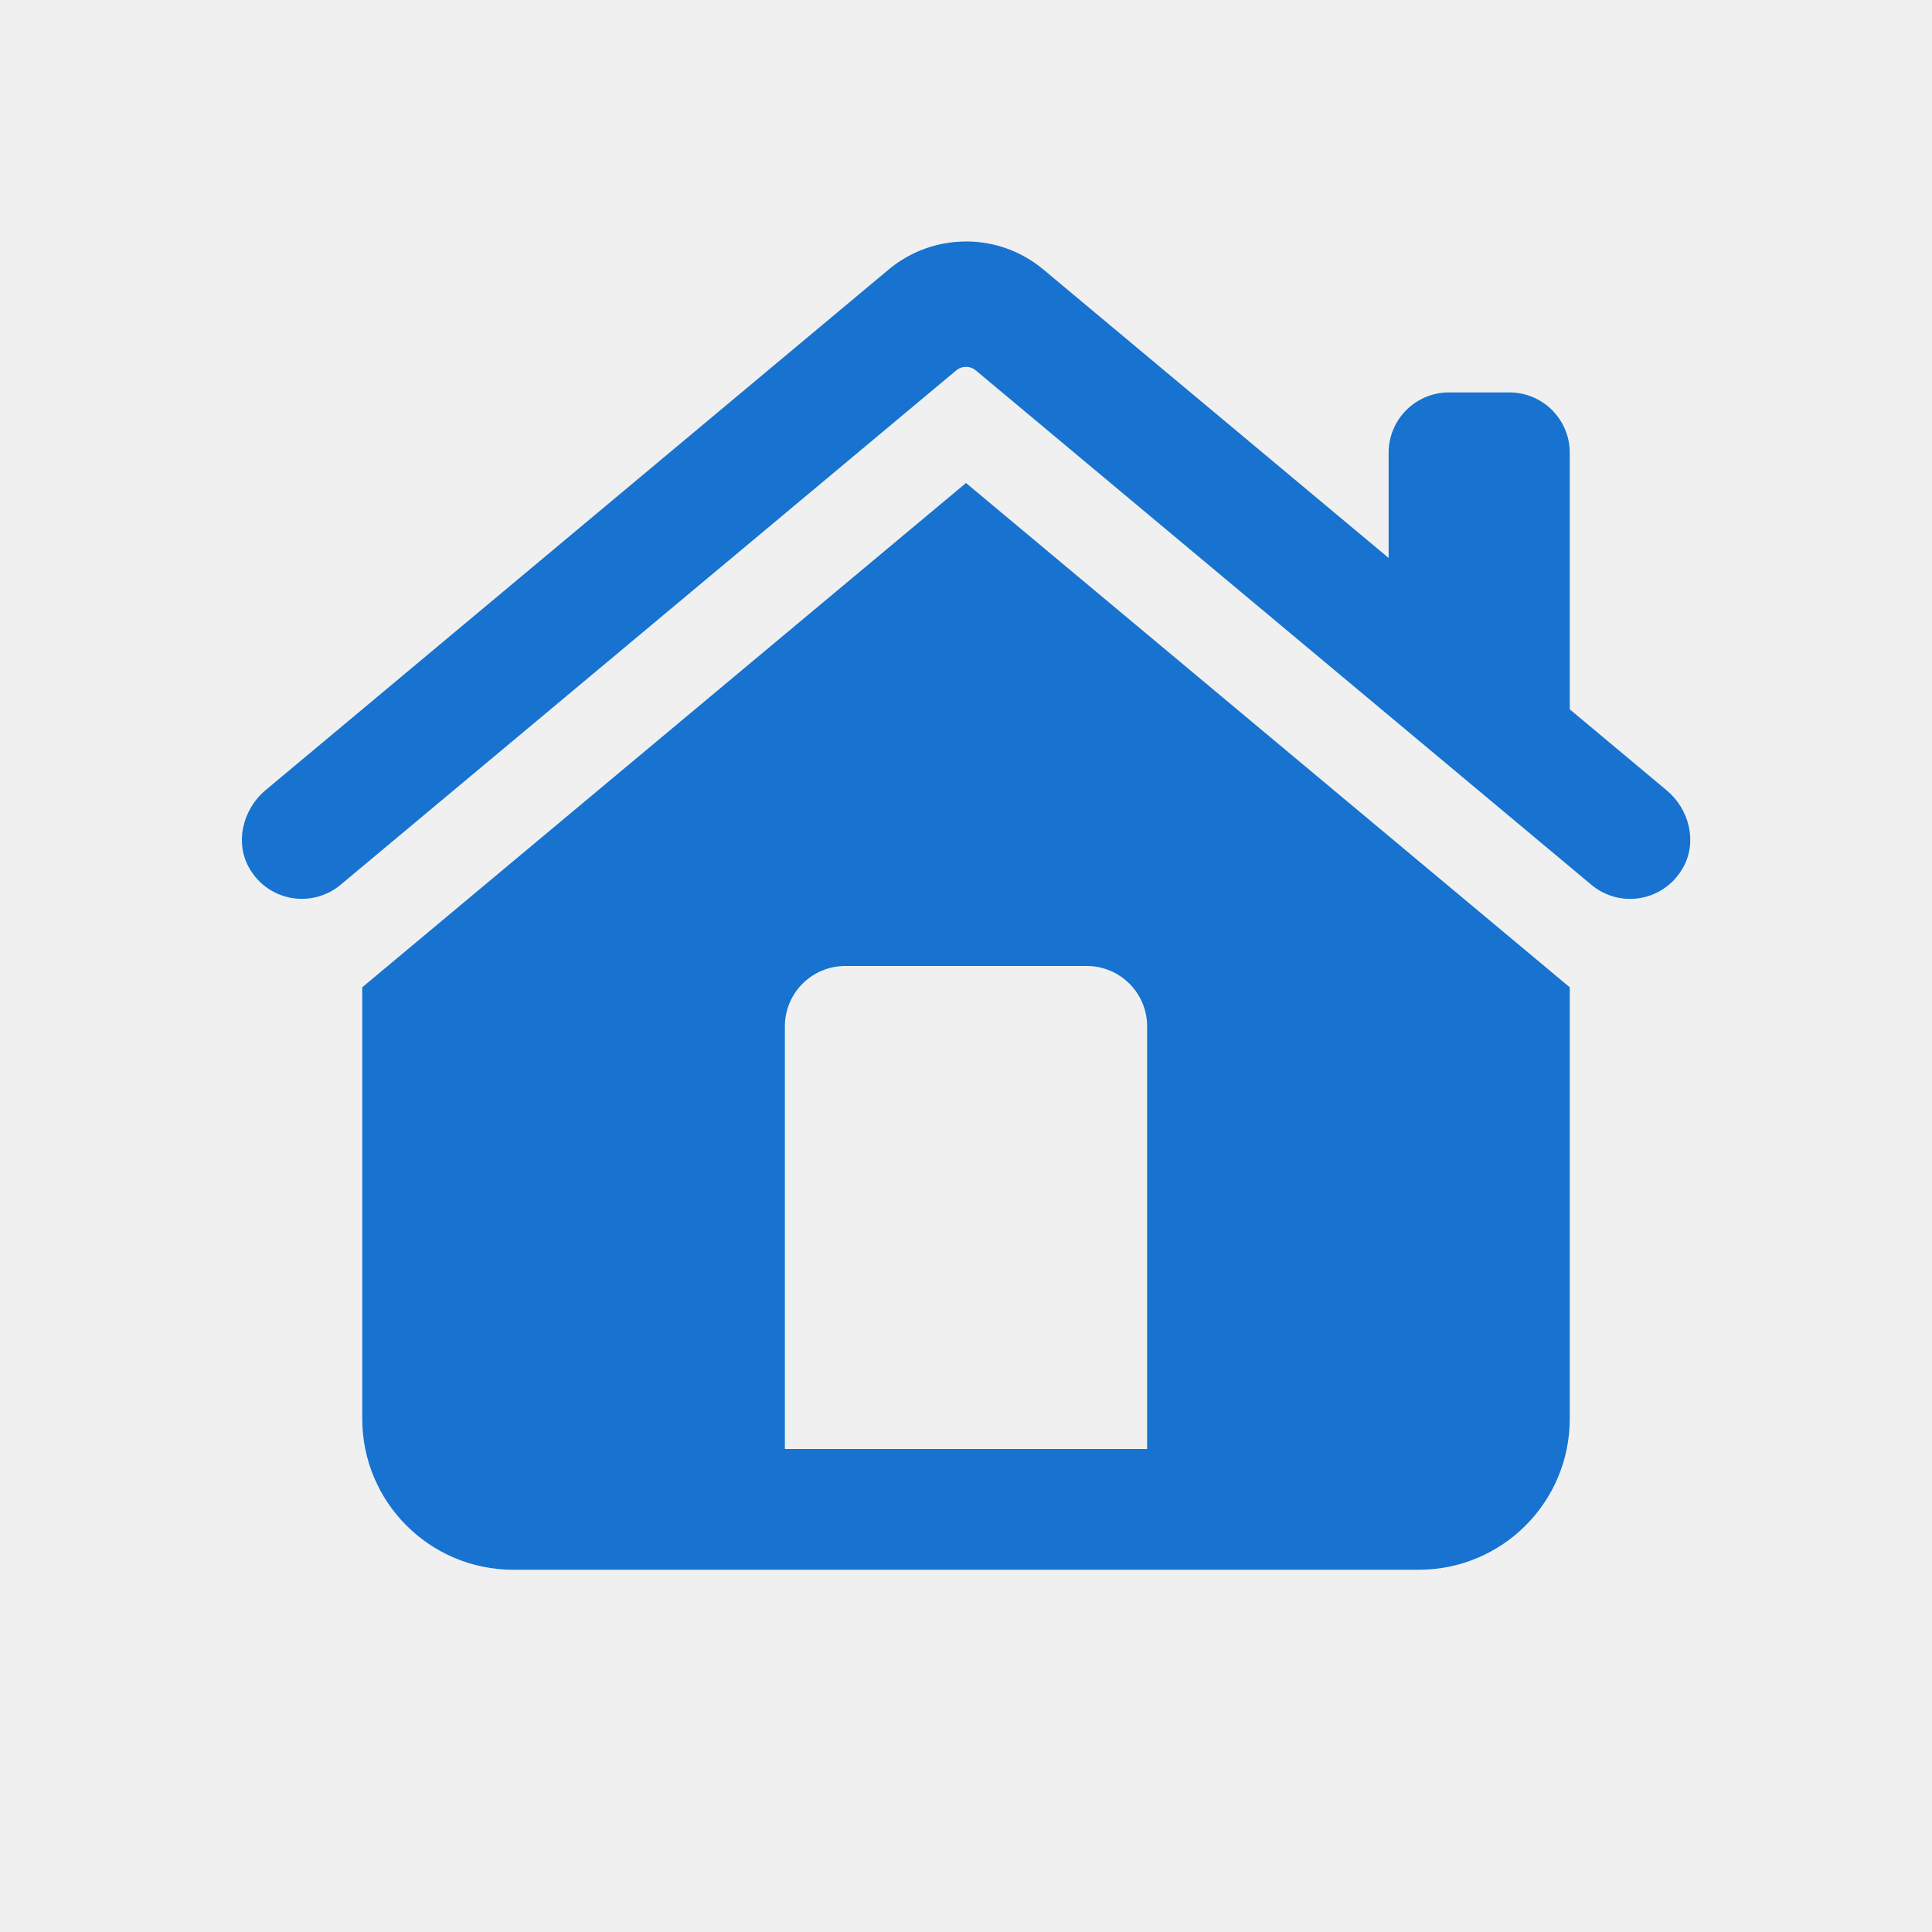
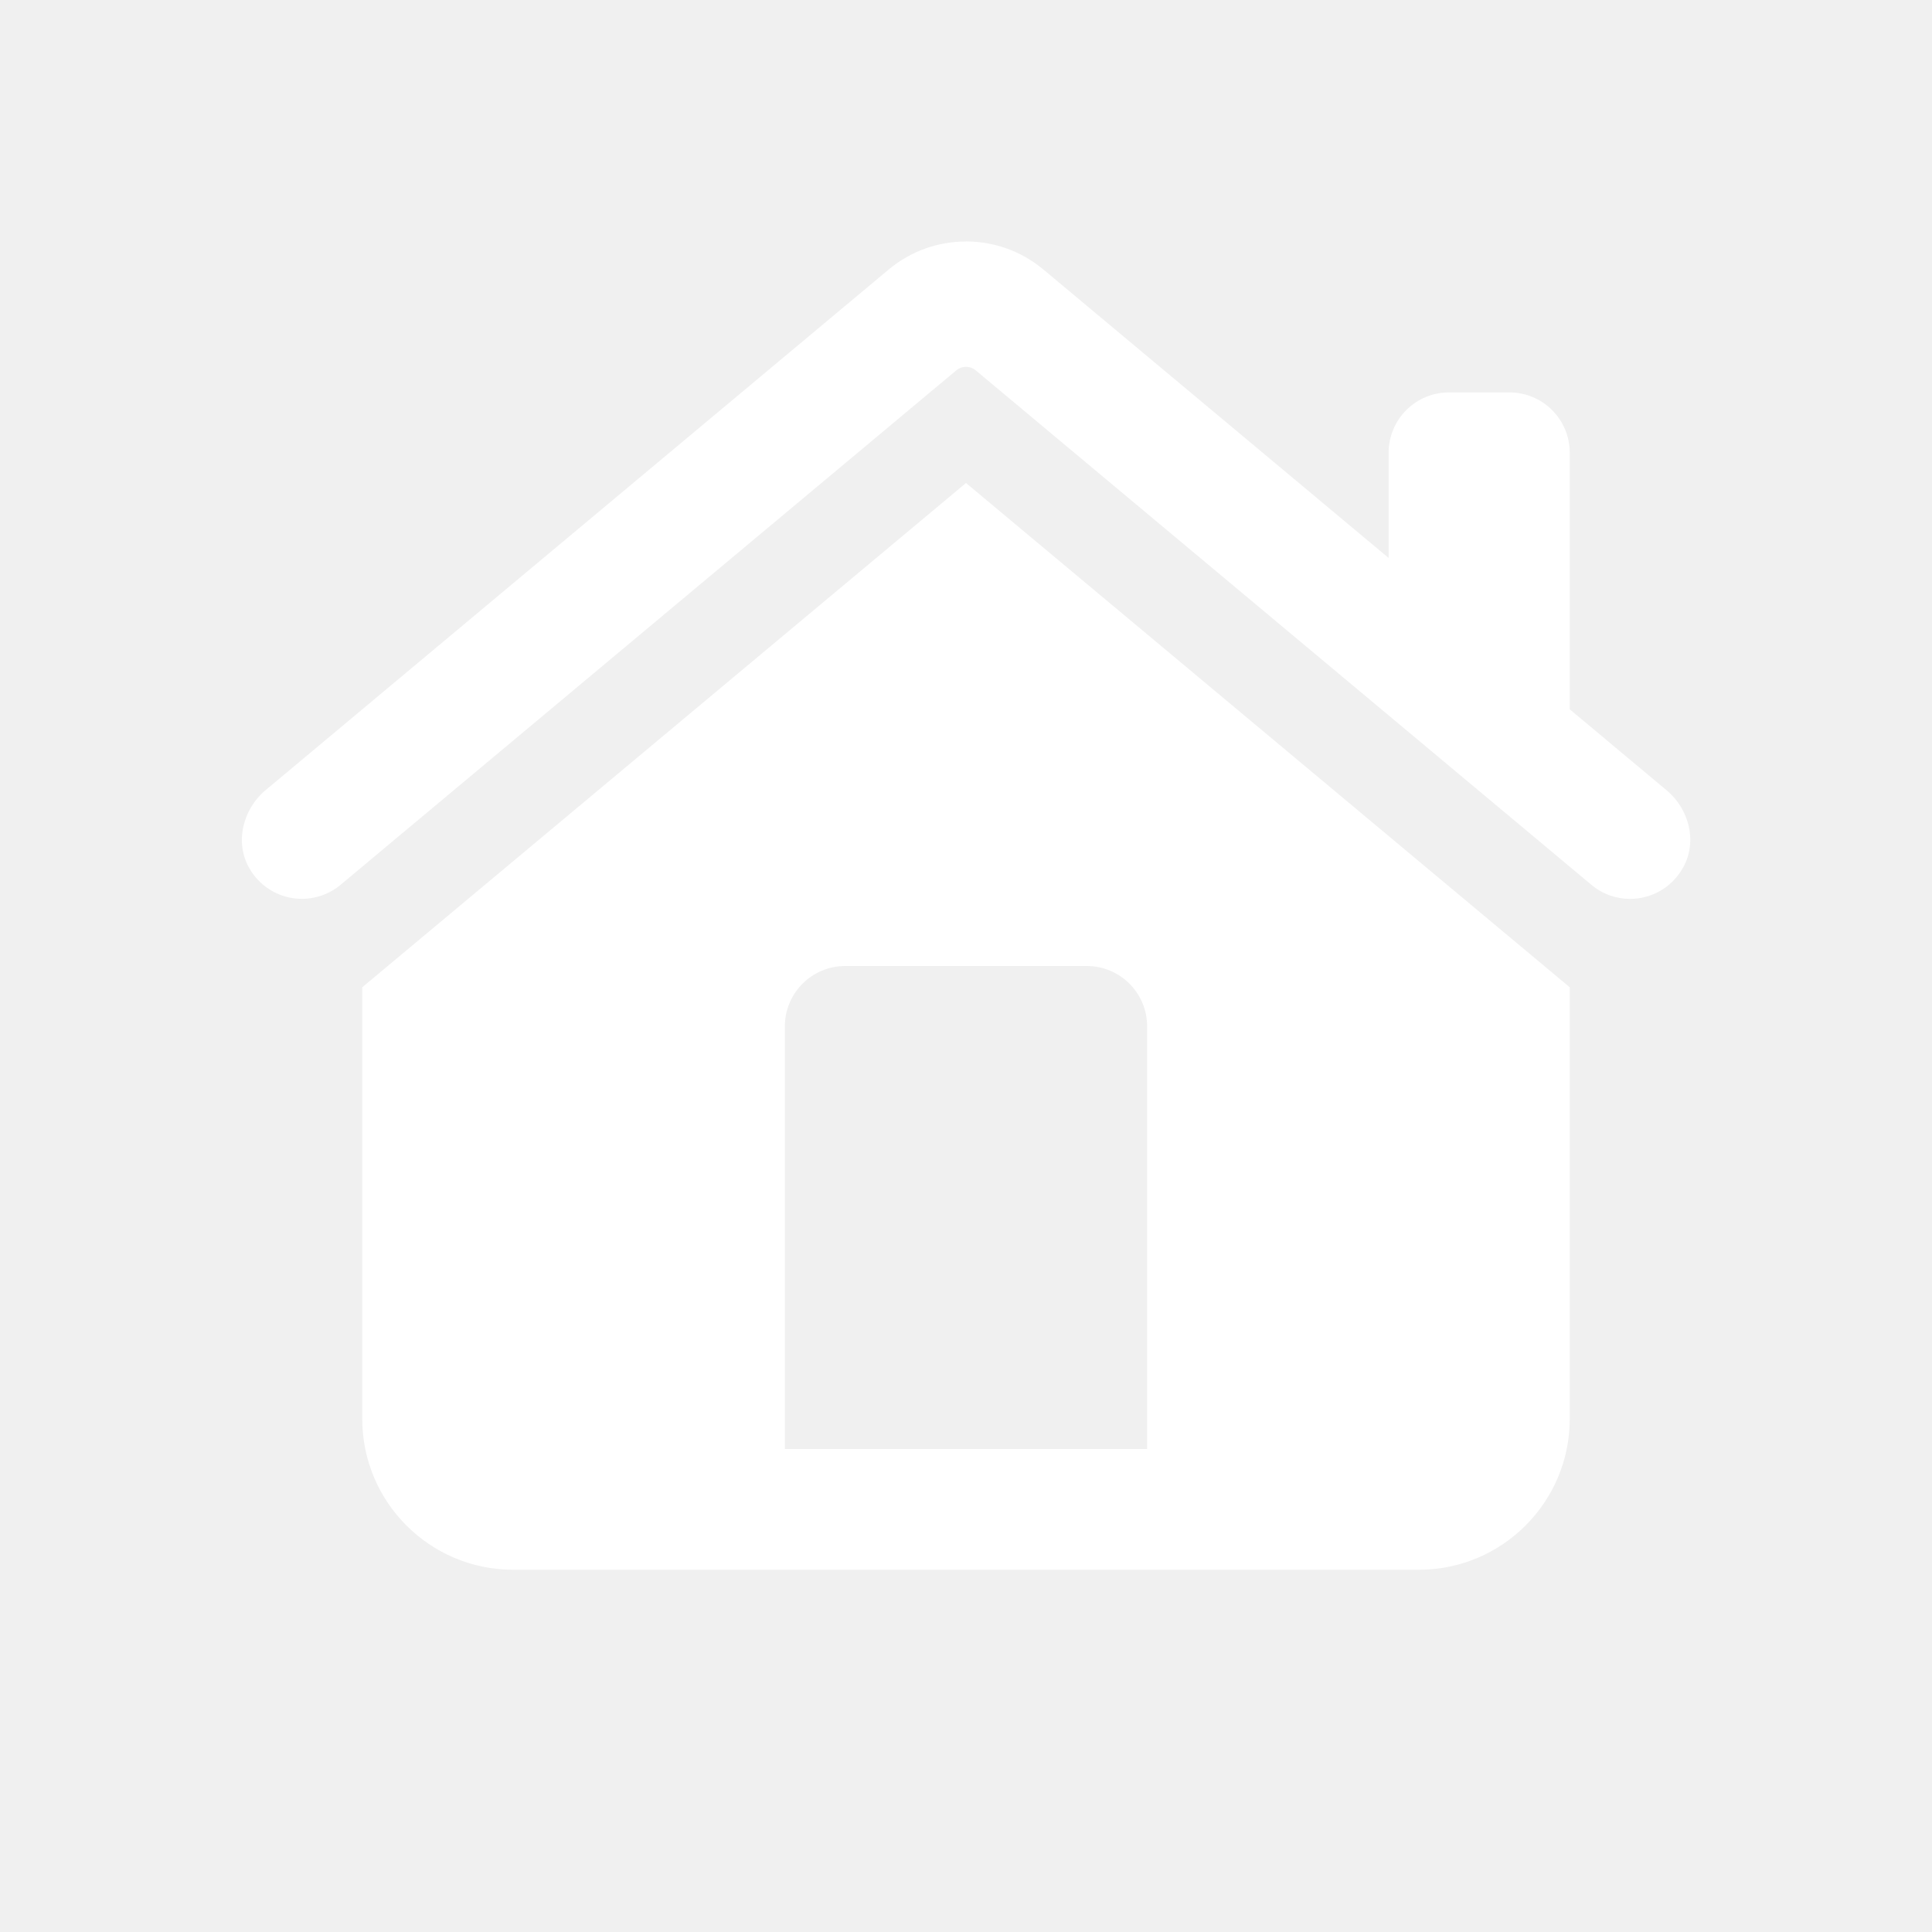
<svg xmlns="http://www.w3.org/2000/svg" viewBox="0,0,256,256" width="24px" height="24px" fill-rule="nonzero">
-   <g fill="#1773cf" fill-rule="nonzero" stroke="none" stroke-width="1" stroke-linecap="butt" stroke-linejoin="miter" stroke-miterlimit="10" stroke-dasharray="" stroke-dashoffset="0" font-family="none" font-weight="none" font-size="none" text-anchor="none" style="mix-blend-mode: normal">
+   <g fill="#ffffff" fill-rule="nonzero" stroke="none" stroke-width="1" stroke-linecap="butt" stroke-linejoin="miter" stroke-miterlimit="10" stroke-dasharray="" stroke-dashoffset="0" font-family="none" font-weight="none" font-size="none" text-anchor="none" style="mix-blend-mode: normal">
    <g transform="scale(4,4)">
      <path d="M32,8c-0.911,0 -1.822,0.309 -2.564,0.93l-20.635,17.242c-0.765,0.639 -1.037,1.753 -0.529,2.611c0.647,1.092 2.079,1.305 3.01,0.527l20.396,-17.041c0.187,-0.156 0.458,-0.156 0.645,0l20.396,17.043c0.374,0.313 0.827,0.465 1.279,0.465c0.695,0 1.385,-0.361 1.766,-1.055c0.465,-0.848 0.191,-1.919 -0.551,-2.539l-3.213,-2.686v-8.498c0,-1.105 -0.895,-2 -2,-2h-2c-1.105,0 -2,0.895 -2,2v3.484l-11.436,-9.555c-0.743,-0.621 -1.653,-0.93 -2.564,-0.93zM32,16l-20,16.705v14.295c0,2.761 2.239,5 5,5h30c2.761,0 5,-2.239 5,-5v-14.295zM28,32h8c1.105,0 2,0.895 2,2v14h-12v-14c0,-1.105 0.895,-2 2,-2z" />
    </g>
  </g>
</svg>
